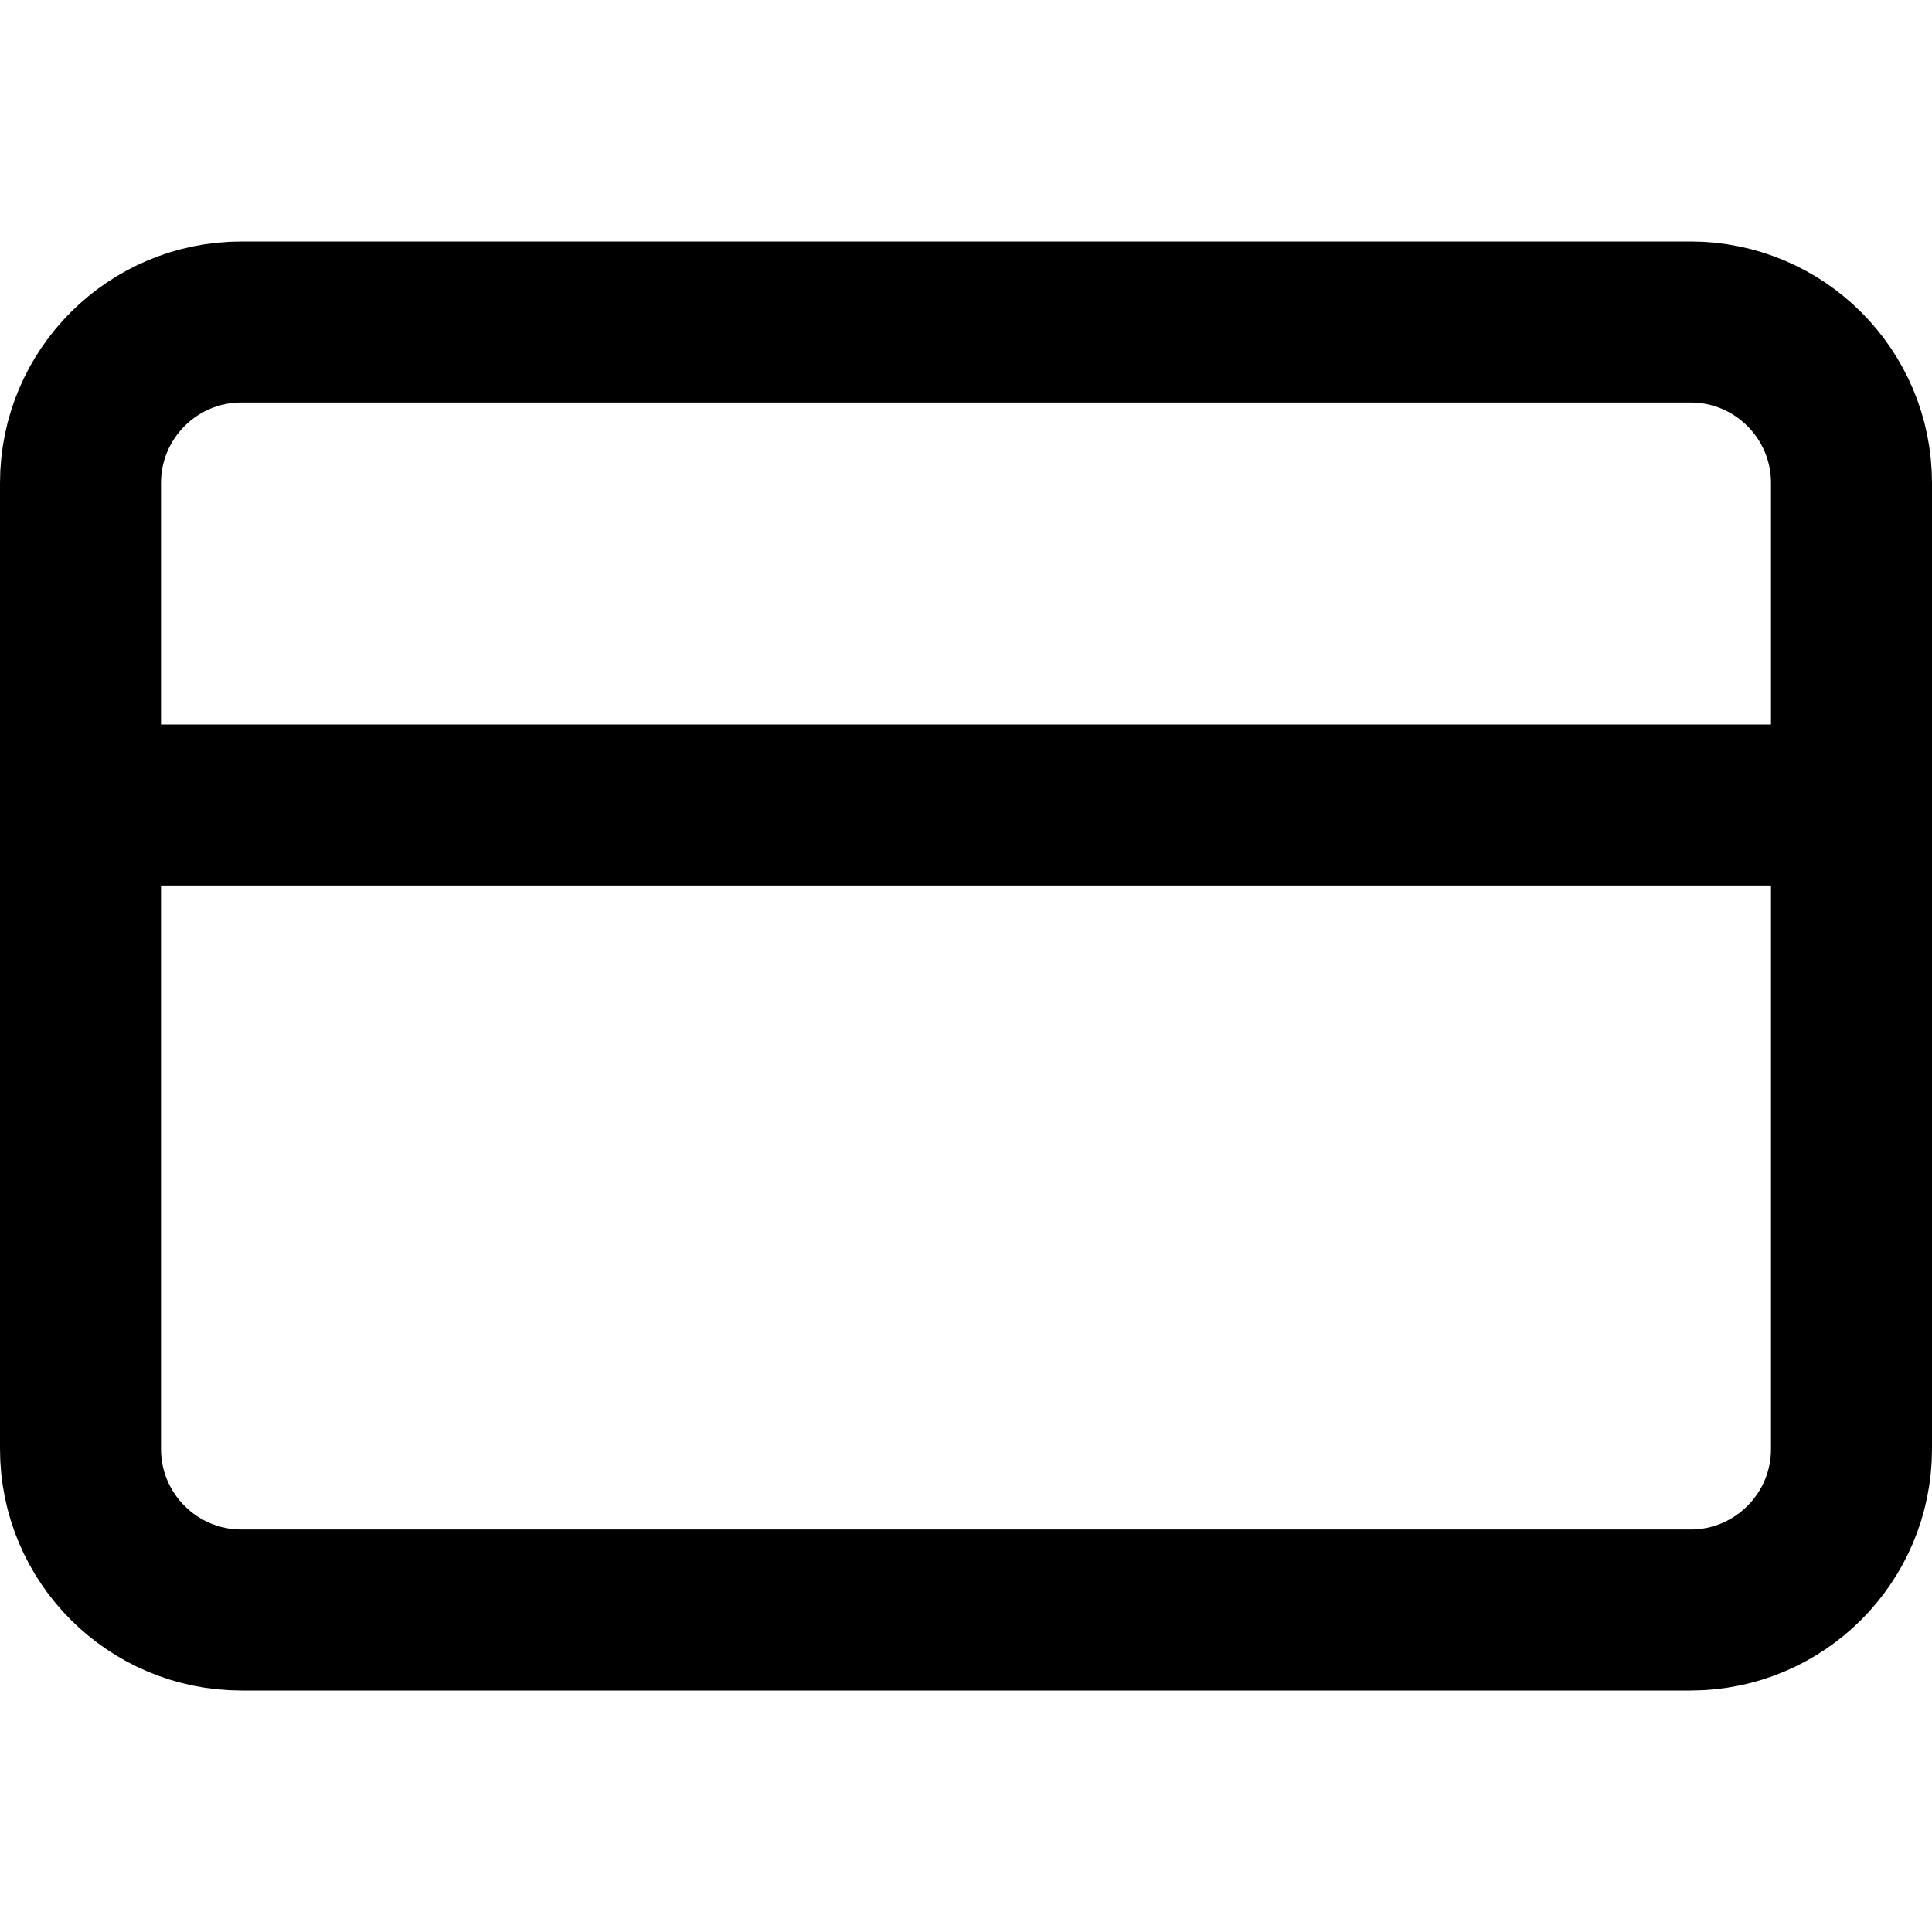
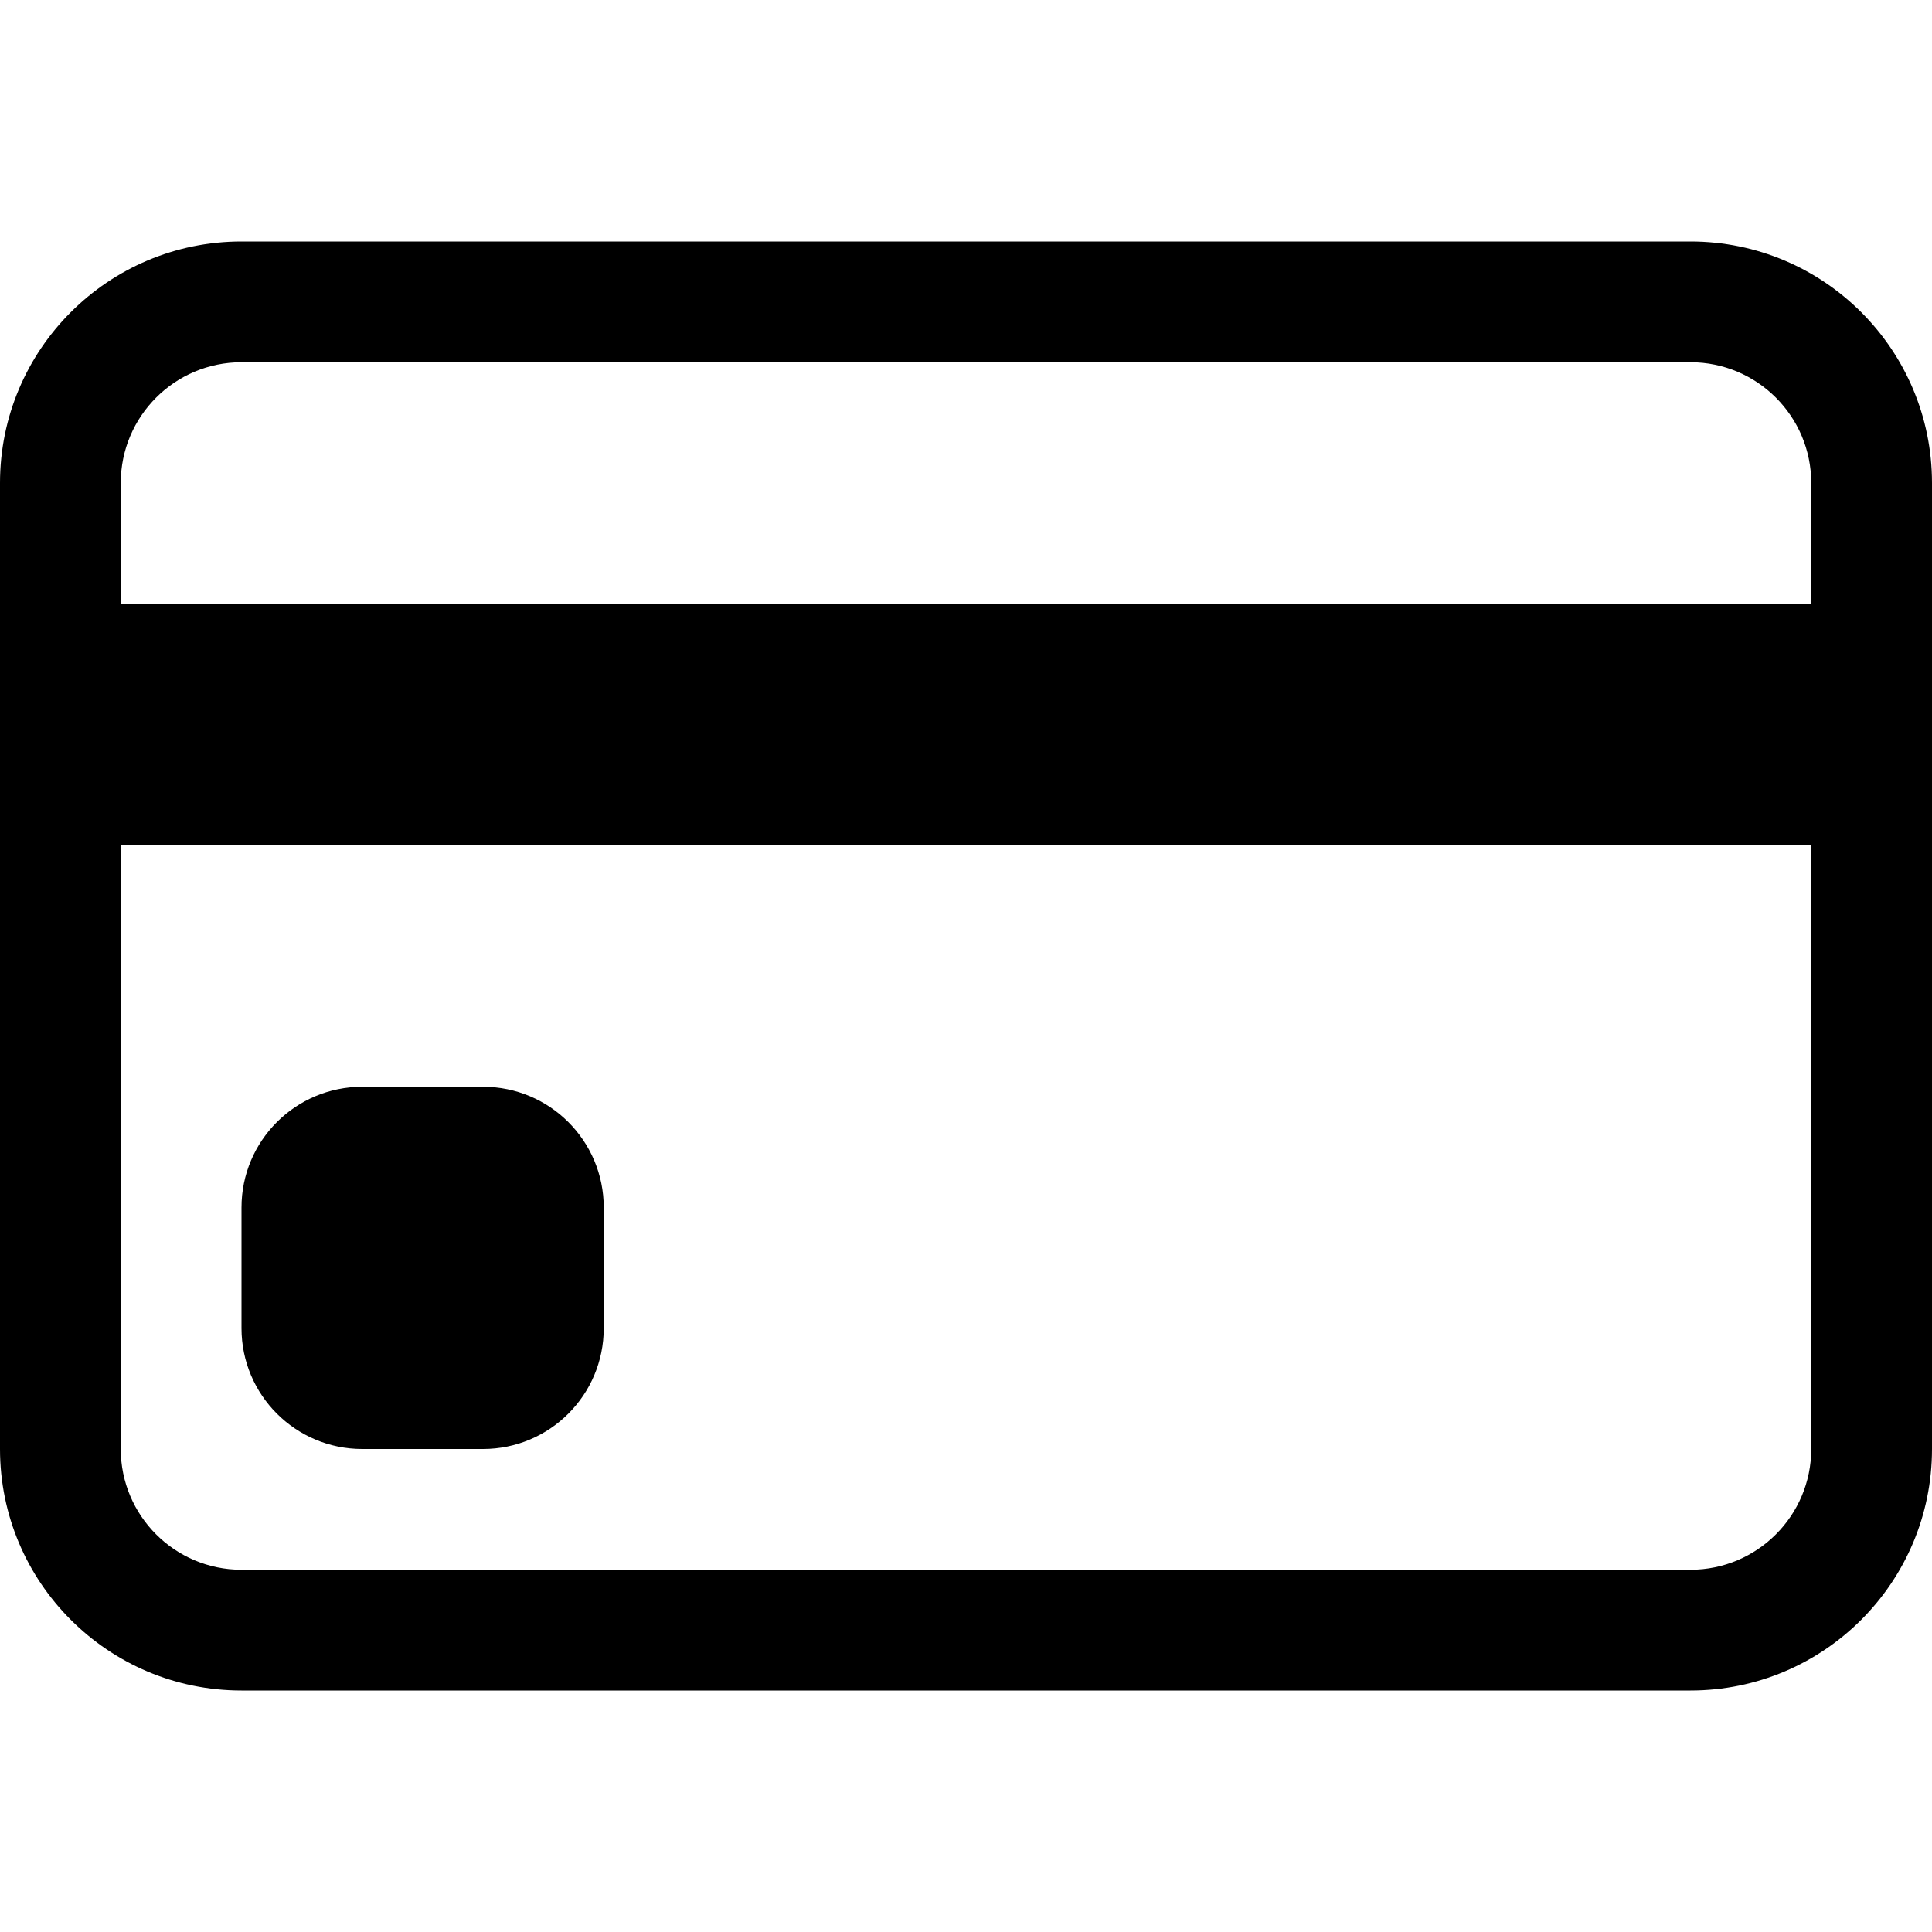
- <svg xmlns="http://www.w3.org/2000/svg" width="100" height="100" viewBox="0 0 24 24" fill="none" stroke="currentColor" stroke-width="2" stroke-linecap="round" stroke-linejoin="round" class="feather feather-credit-card">
-   <rect x="1" y="4" width="22" height="16" rx="2" ry="2" />
-   <line x1="1" y1="10" x2="23" y2="10" />
+ <svg xmlns="http://www.w3.org/2000/svg" width="16" height="16" fill="currentColor" class="bi bi-credit-card" viewBox="0 0 16 16">
+   <path d="M0 4a2 2 0 0 1 2-2h12a2 2 0 0 1 2 2v8a2 2 0 0 1-2 2H2a2 2 0 0 1-2-2V4zm2-1a1 1 0 0 0-1 1v1h14V4a1 1 0 0 0-1-1H2zm13 4H1v5a1 1 0 0 0 1 1h12a1 1 0 0 0 1-1V7z" />
+   <path d="M2 10a1 1 0 0 1 1-1h1a1 1 0 0 1 1 1v1a1 1 0 0 1-1 1H3a1 1 0 0 1-1-1v-1z" />
</svg>
